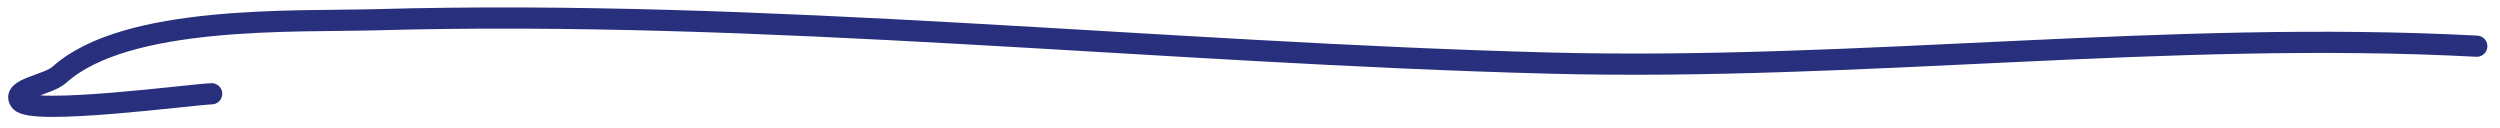
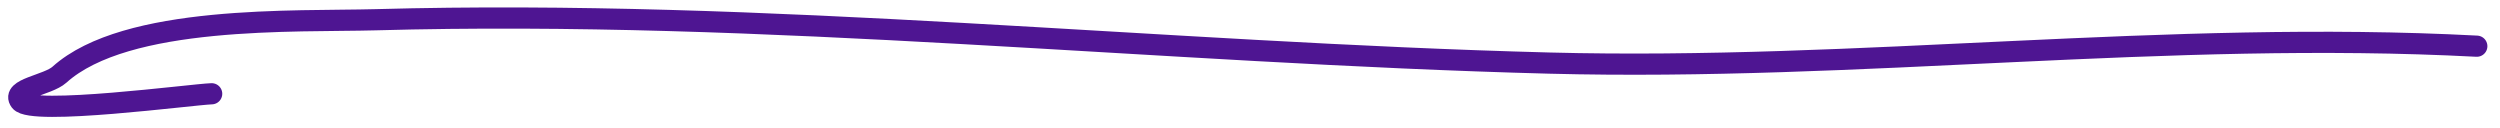
<svg xmlns="http://www.w3.org/2000/svg" width="118" height="6" viewBox="0 0 118 6" fill="none">
-   <path d="M116.905 2.18C102.295 1.411 87.756 3.36 73.131 2.978C54.69 2.497 36.181 0.417 17.728 0.932C13.973 1.036 5.964 0.683 2.804 3.527C2.252 4.024 0.511 4.181 0.957 4.775C1.479 5.471 9.078 4.456 9.991 4.426" stroke="#282F7C" stroke-linecap="round" />
+   <path d="M116.905 2.18C102.295 1.411 87.756 3.36 73.131 2.978C54.69 2.497 36.181 0.417 17.728 0.932C13.973 1.036 5.964 0.683 2.804 3.527C2.252 4.024 0.511 4.181 0.957 4.775C1.479 5.471 9.078 4.456 9.991 4.426" stroke="#4e1592" stroke-linecap="round" />
</svg>
